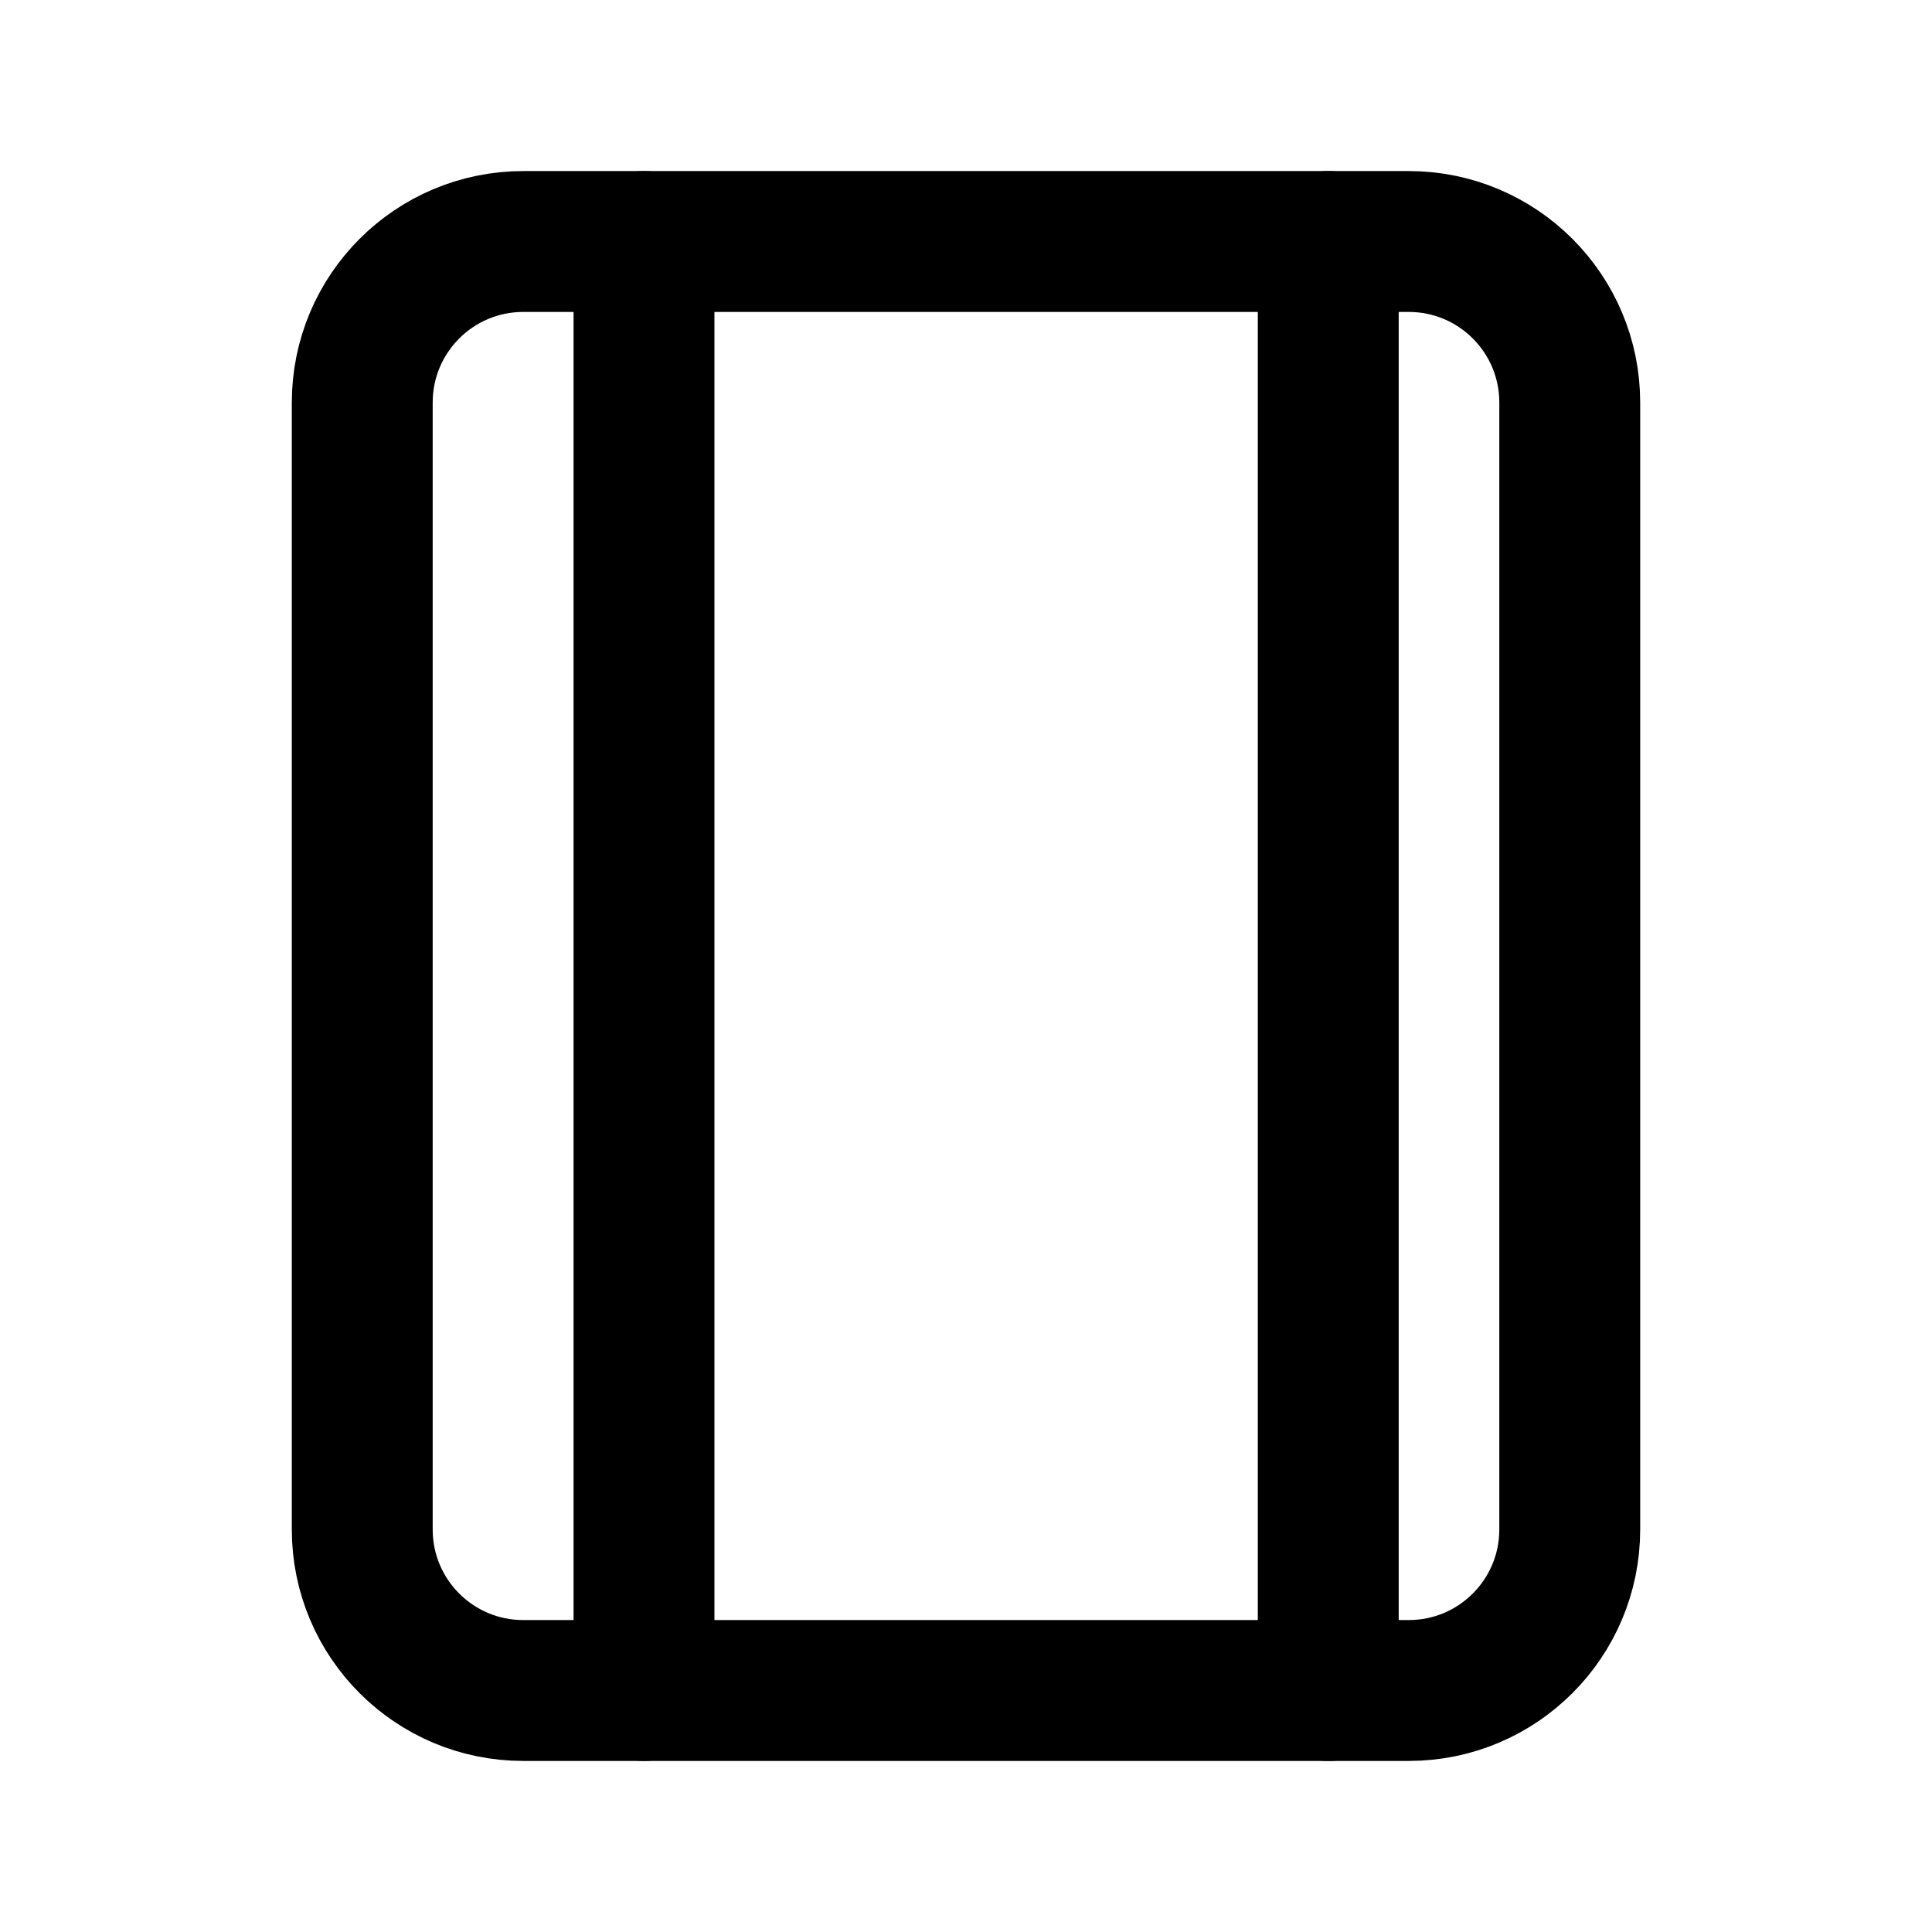
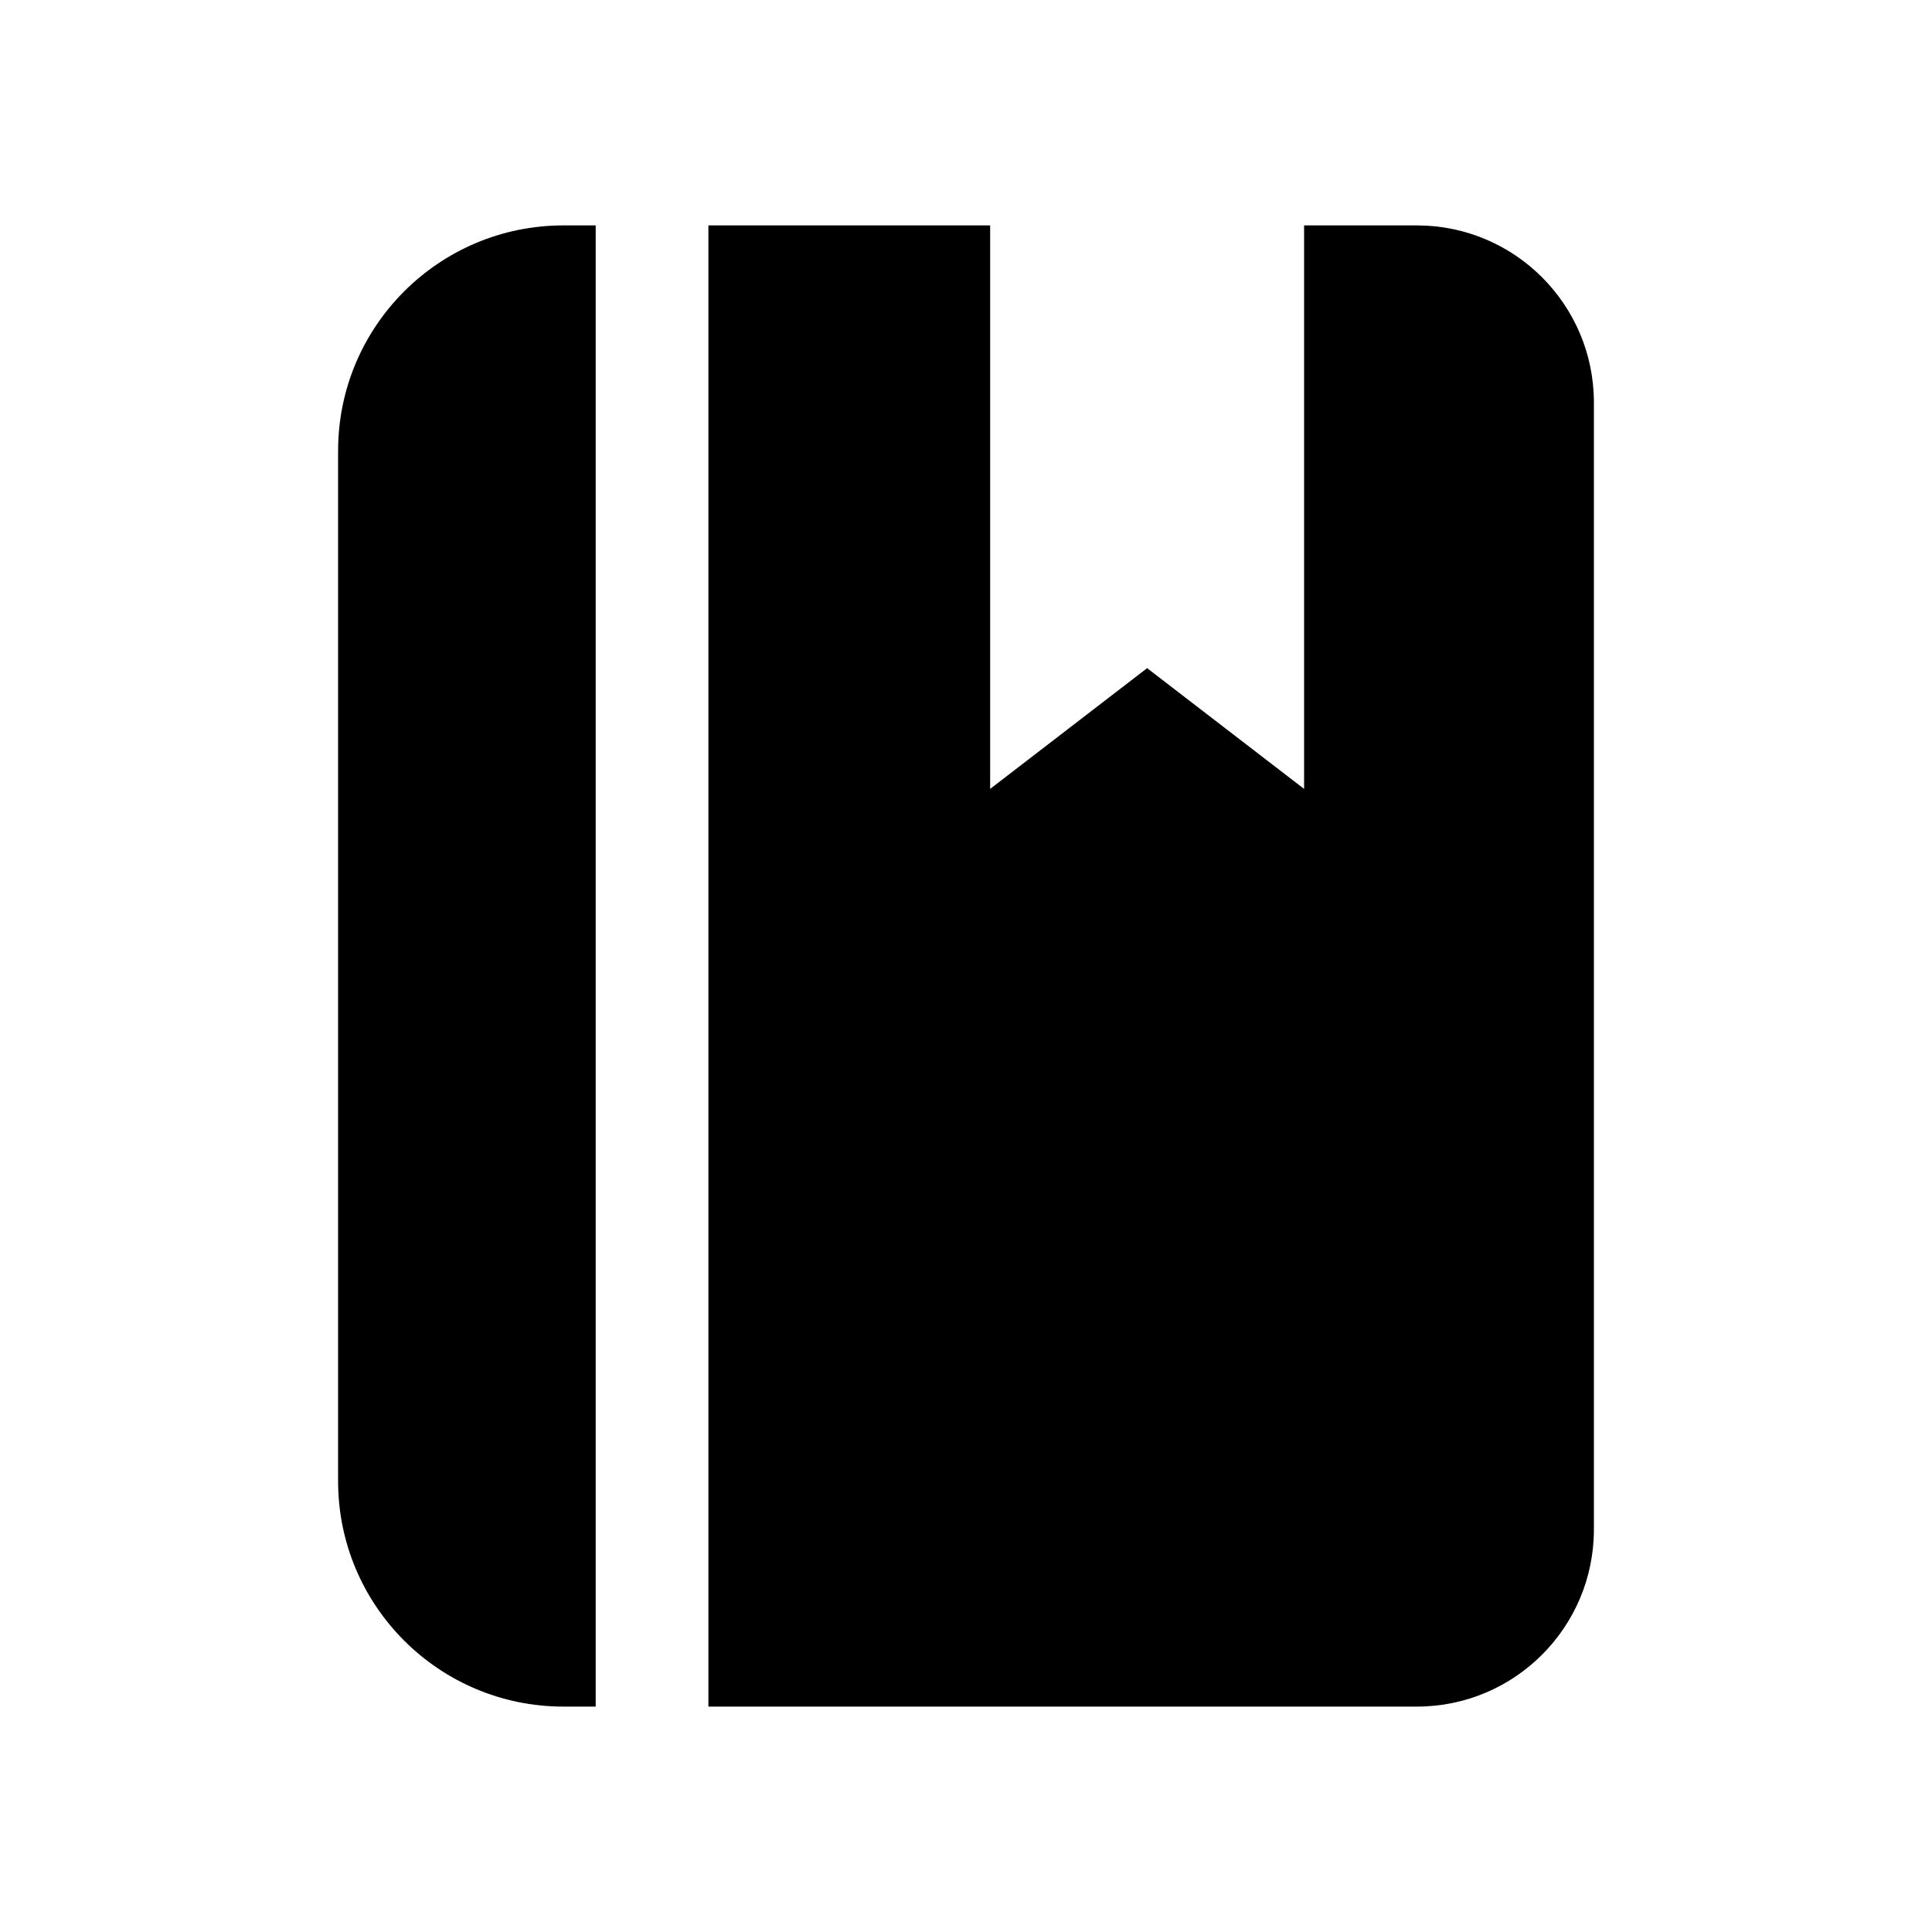
- <svg xmlns="http://www.w3.org/2000/svg" width="24" height="24" viewBox="0 0 24 24" fill="none" stroke="#000" stroke-width="1.75" stroke-linecap="round" stroke-linejoin="round">
-   <rect x="4.5" y="3" width="15" height="18" rx="2" />
-   <path d="M8 3v18" />
-   <path d="M16.5 3v18" />
+ <svg xmlns="http://www.w3.org/2000/svg" width="24" height="24" viewBox="0 0 24 24" fill="#000">
+   <path d="M7.4 2.8V21.2H7A2.8 2.8 0 0 1 4.2 18.4V5.6A2.8 2.8 0 0 1 7 2.8Z" />
+   <path d="M8.8 2.8H12.3V9.8L14.25 8.3L16.2 9.8V2.8H17.6A2.2 2.2 0 0 1 19.8 5V19A2.2 2.2 0 0 1 17.6 21.2H8.8Z" />
</svg>
